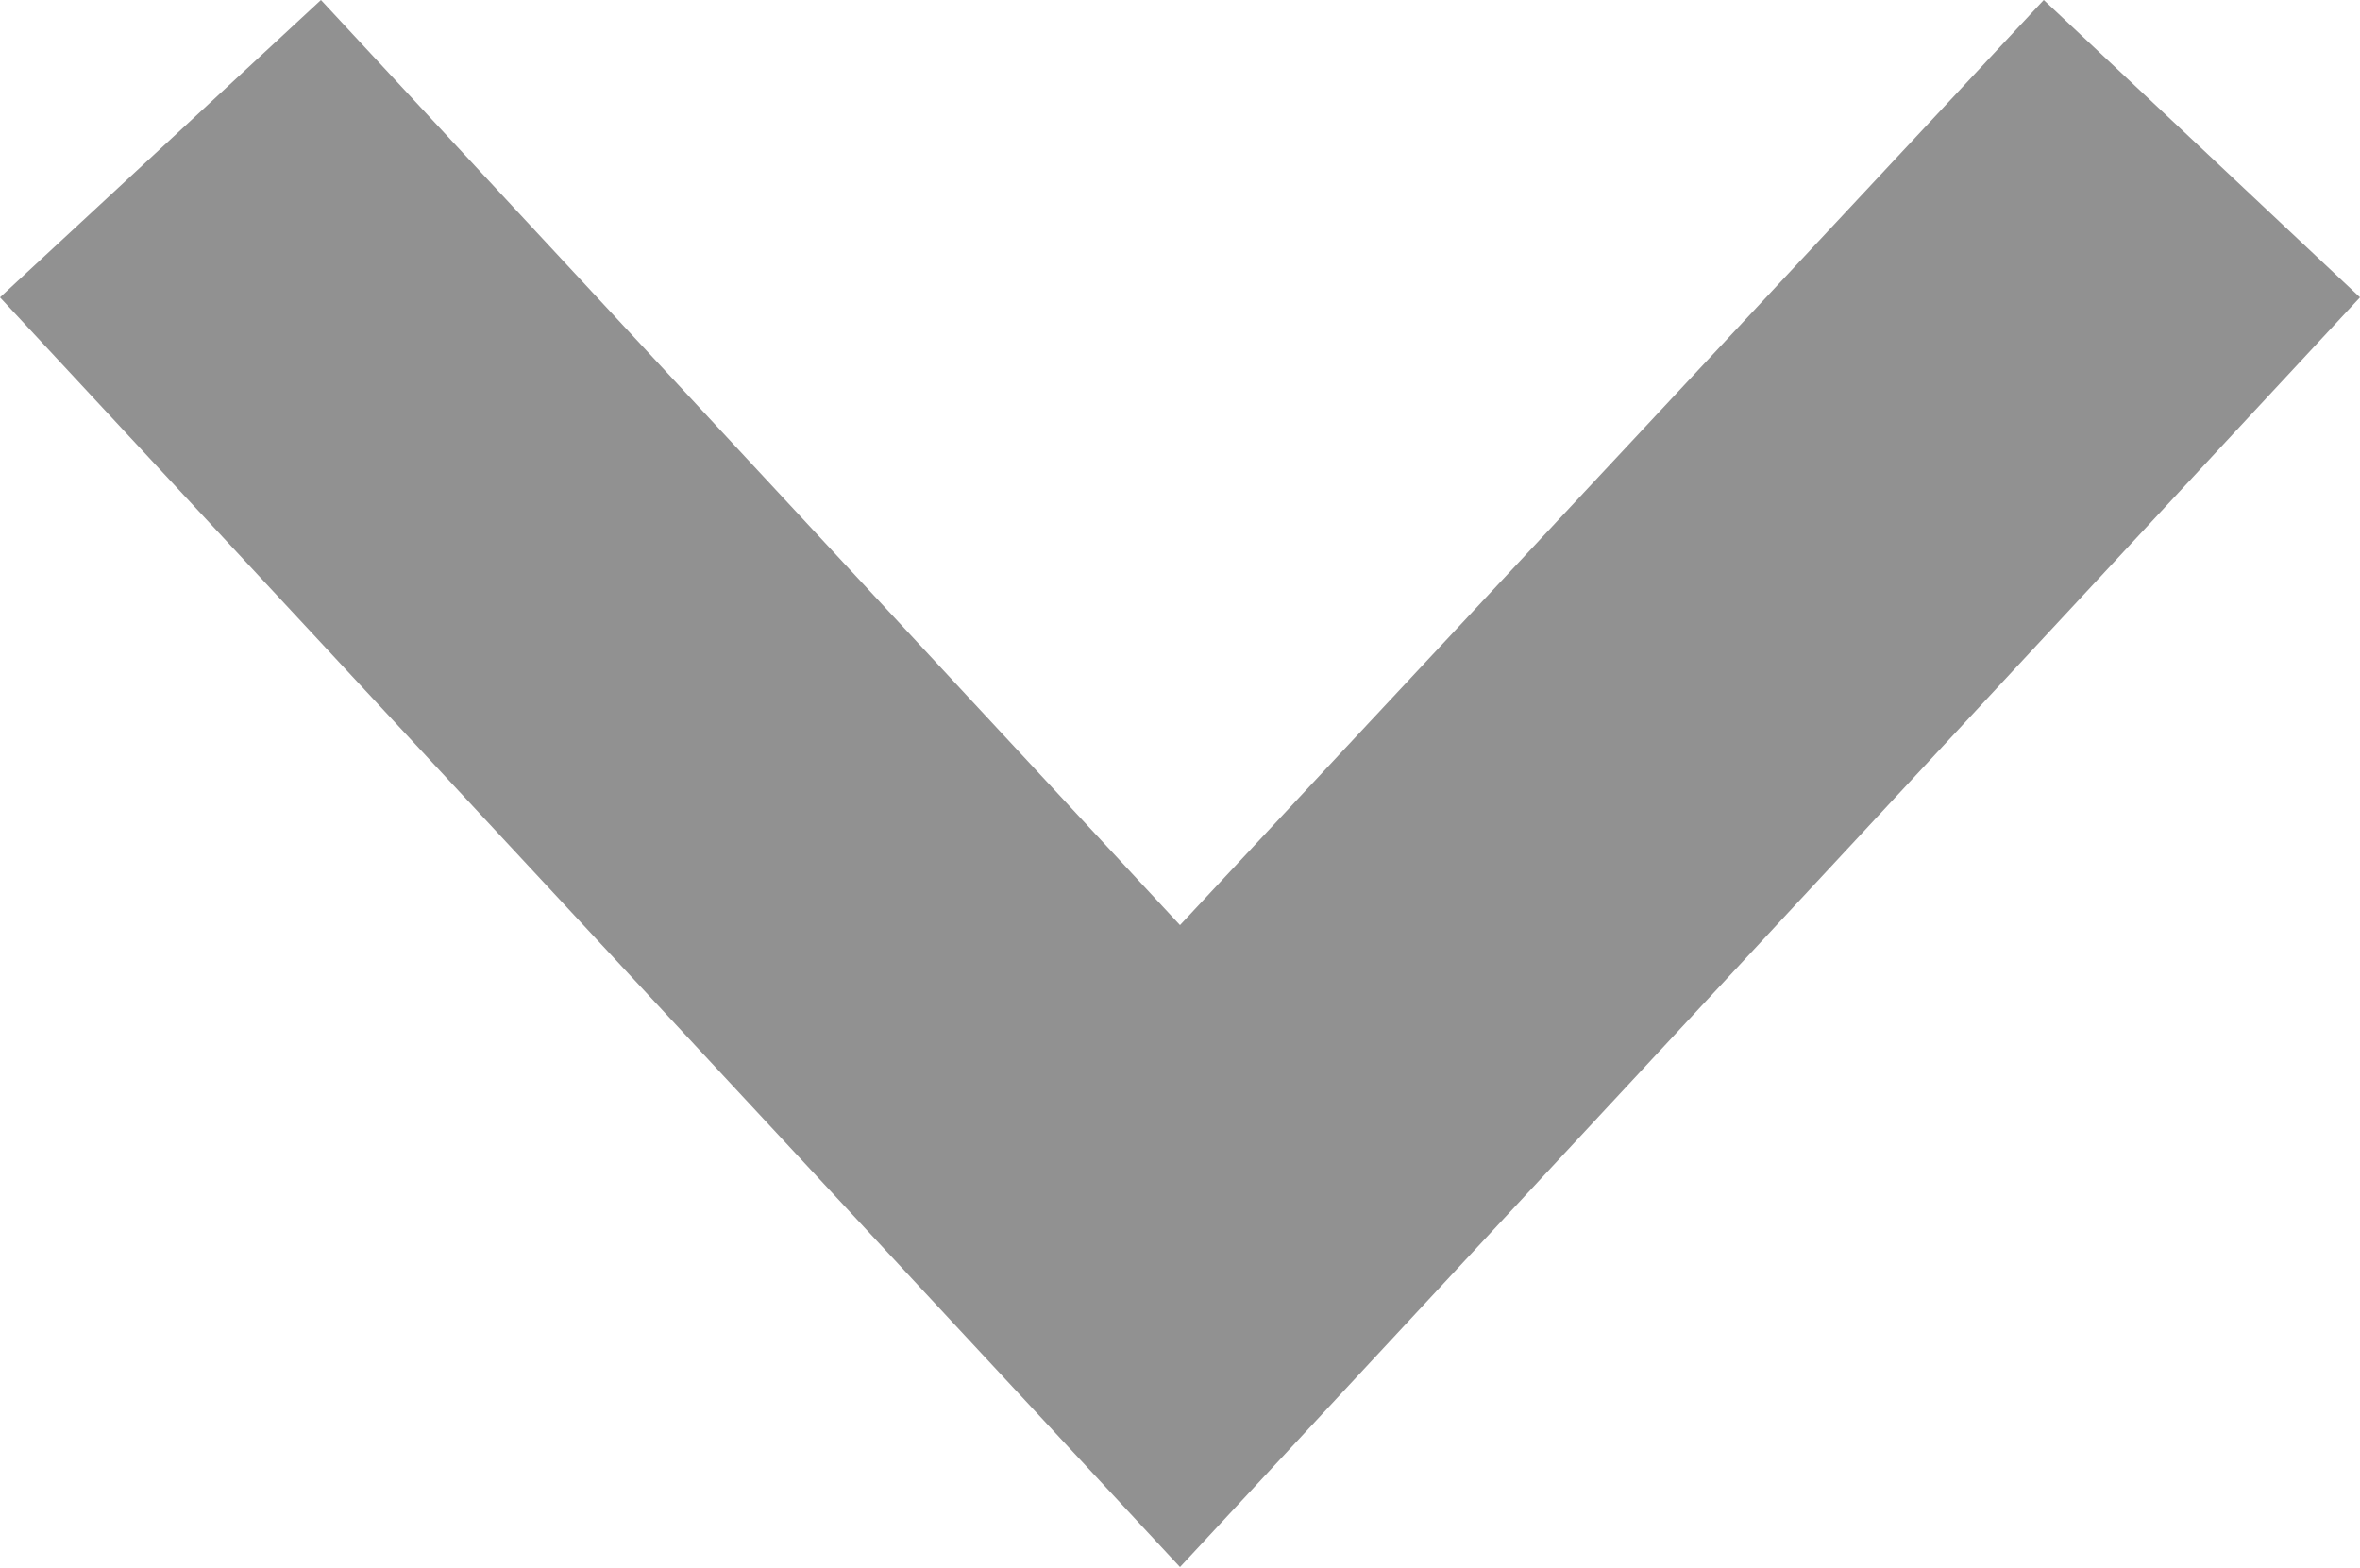
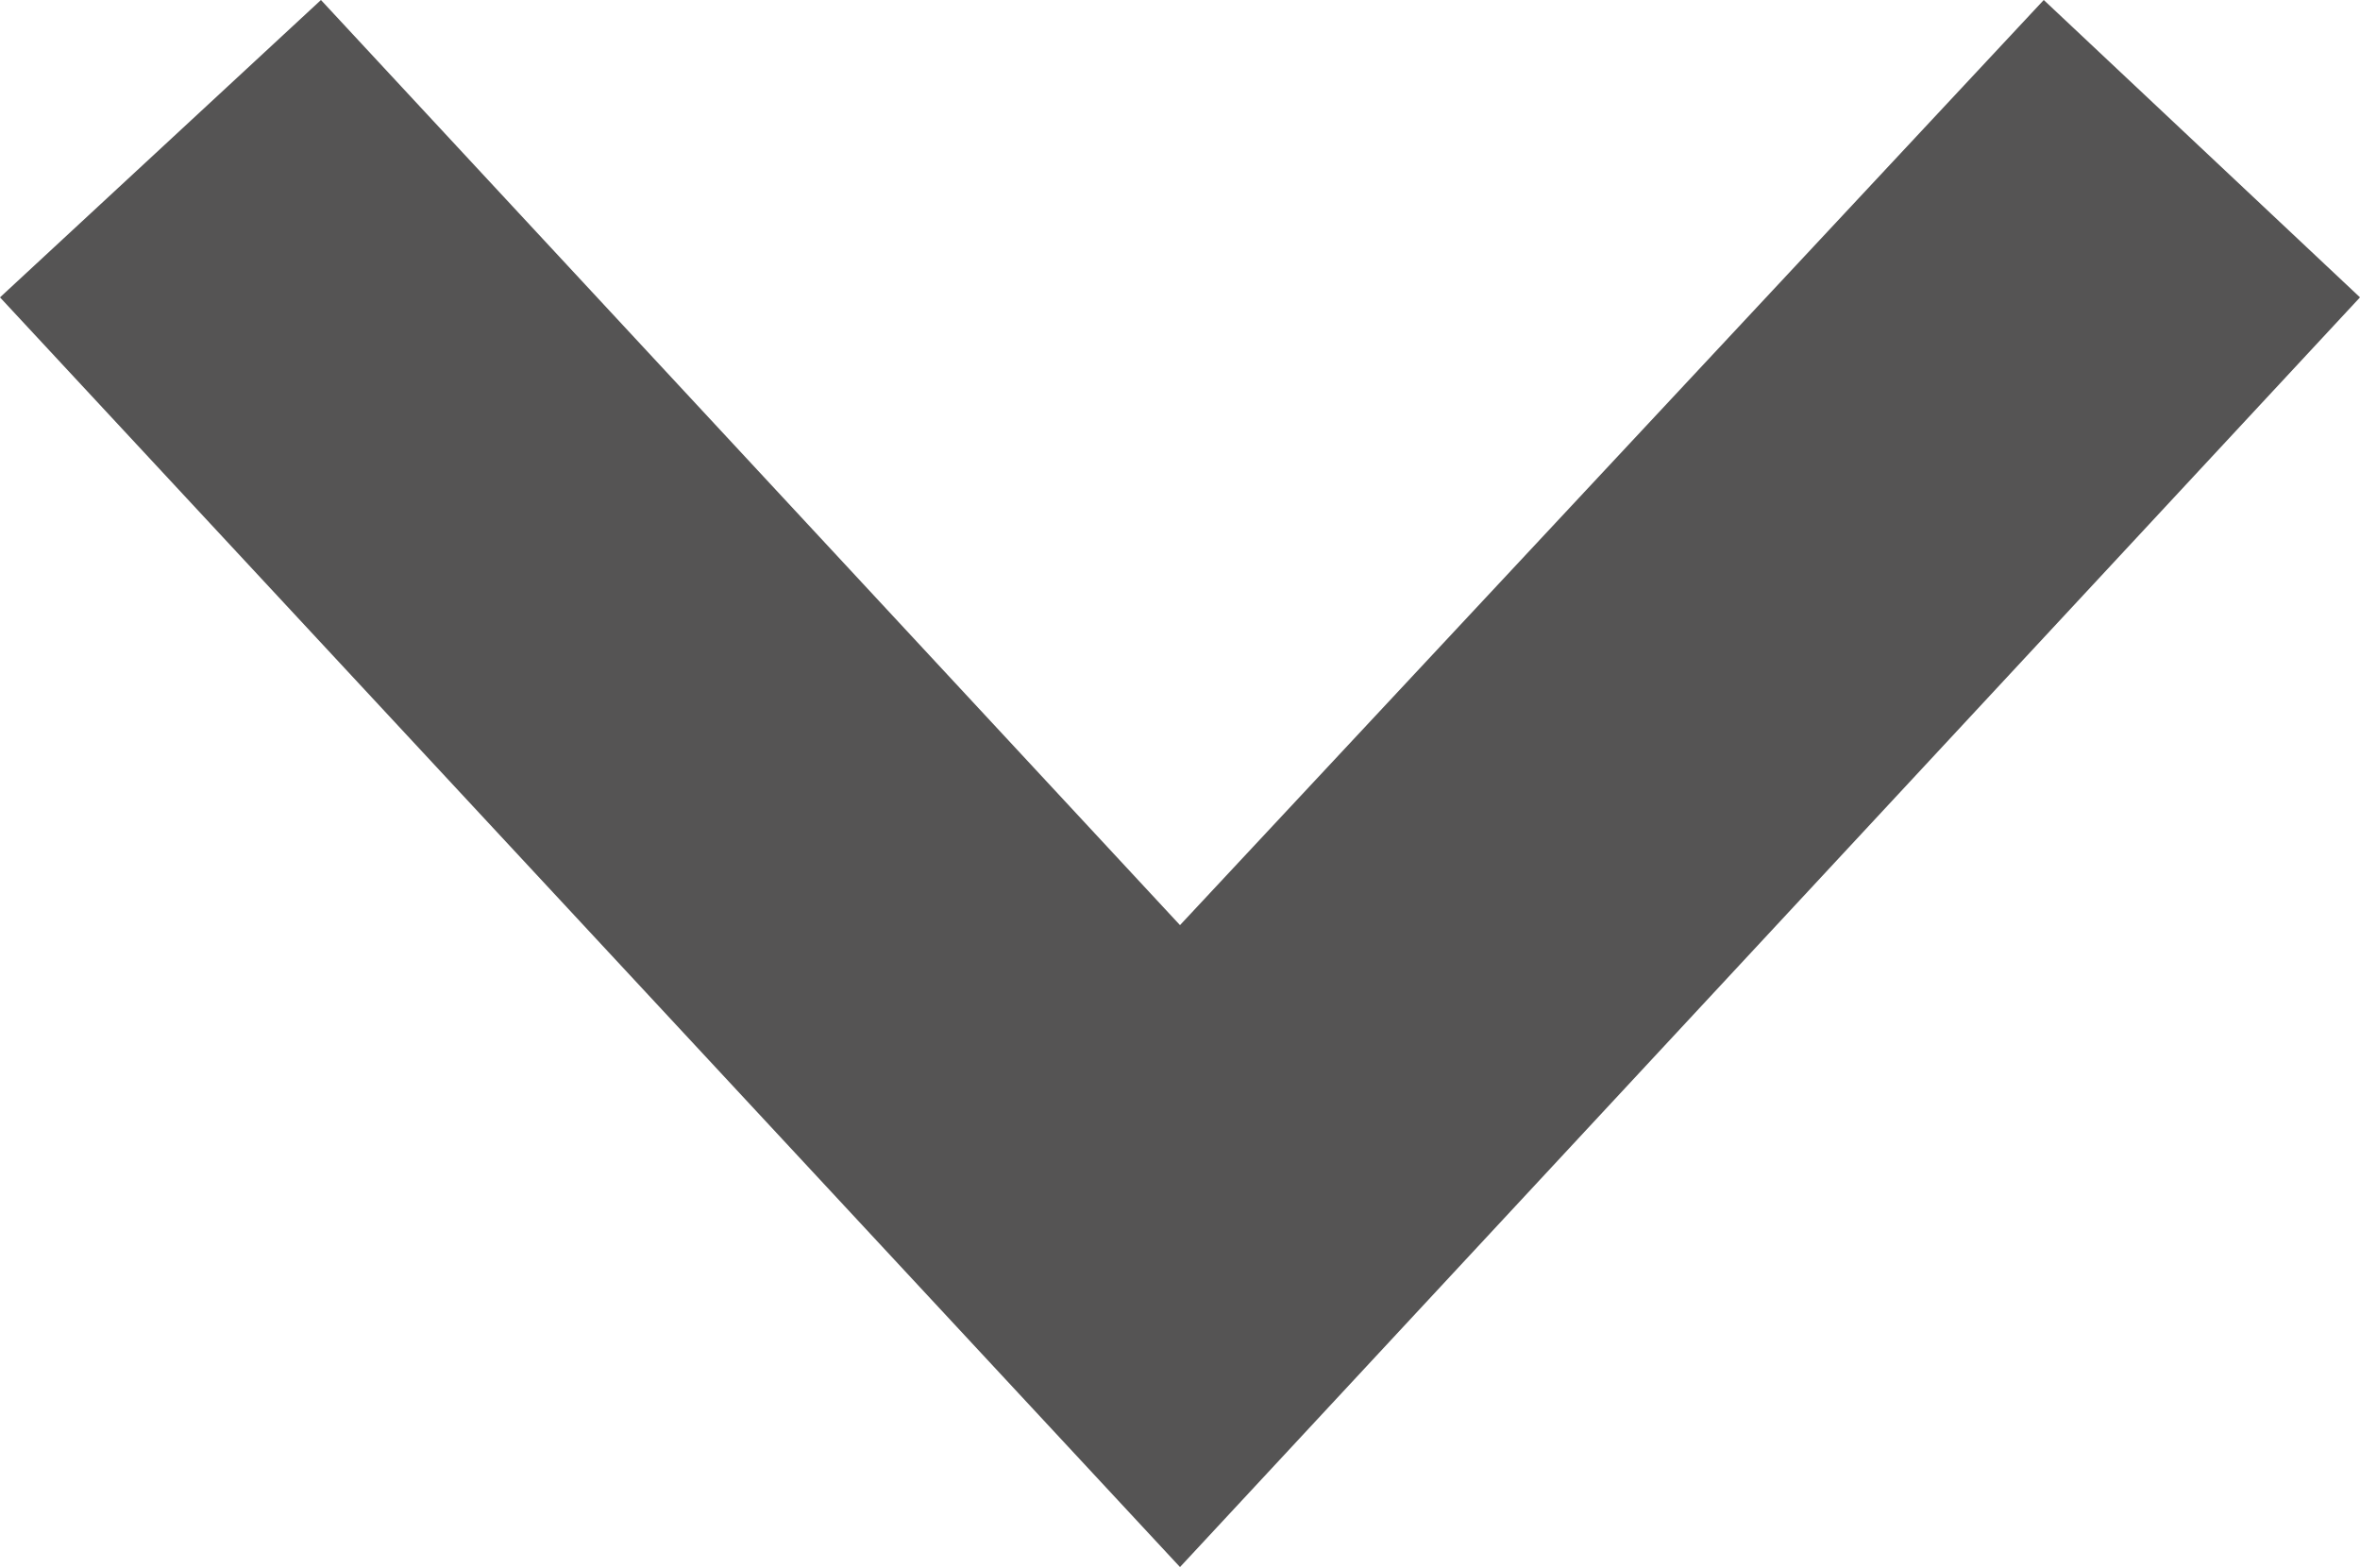
- <svg xmlns="http://www.w3.org/2000/svg" version="1.1" id="Capa_1" x="0px" y="0px" viewBox="0 0 50 33.2" style="enable-background:new 0 0 50 33.2;" xml:space="preserve">
+ <svg xmlns="http://www.w3.org/2000/svg" version="1.1" id="Capa_1" x="0px" y="0px" viewBox="0 9.8 50 33.2" style="enable-background:new 0 9.8 50 33.2;" xml:space="preserve">
  <style type="text/css">
- 	.st0{fill:#919191;}
+ 	.st0{fill:#555454;}
</style>
  <g>
-     <polygon class="st0" points="25,33.2 0,6.3 6.8,0 25,19.6 43.3,0 50,6.3  " />
+     <polygon class="st0" points="25,43 0,16.1 6.8,9.8 25,29.4 43.3,9.8 50,16.1  " />
  </g>
</svg>
